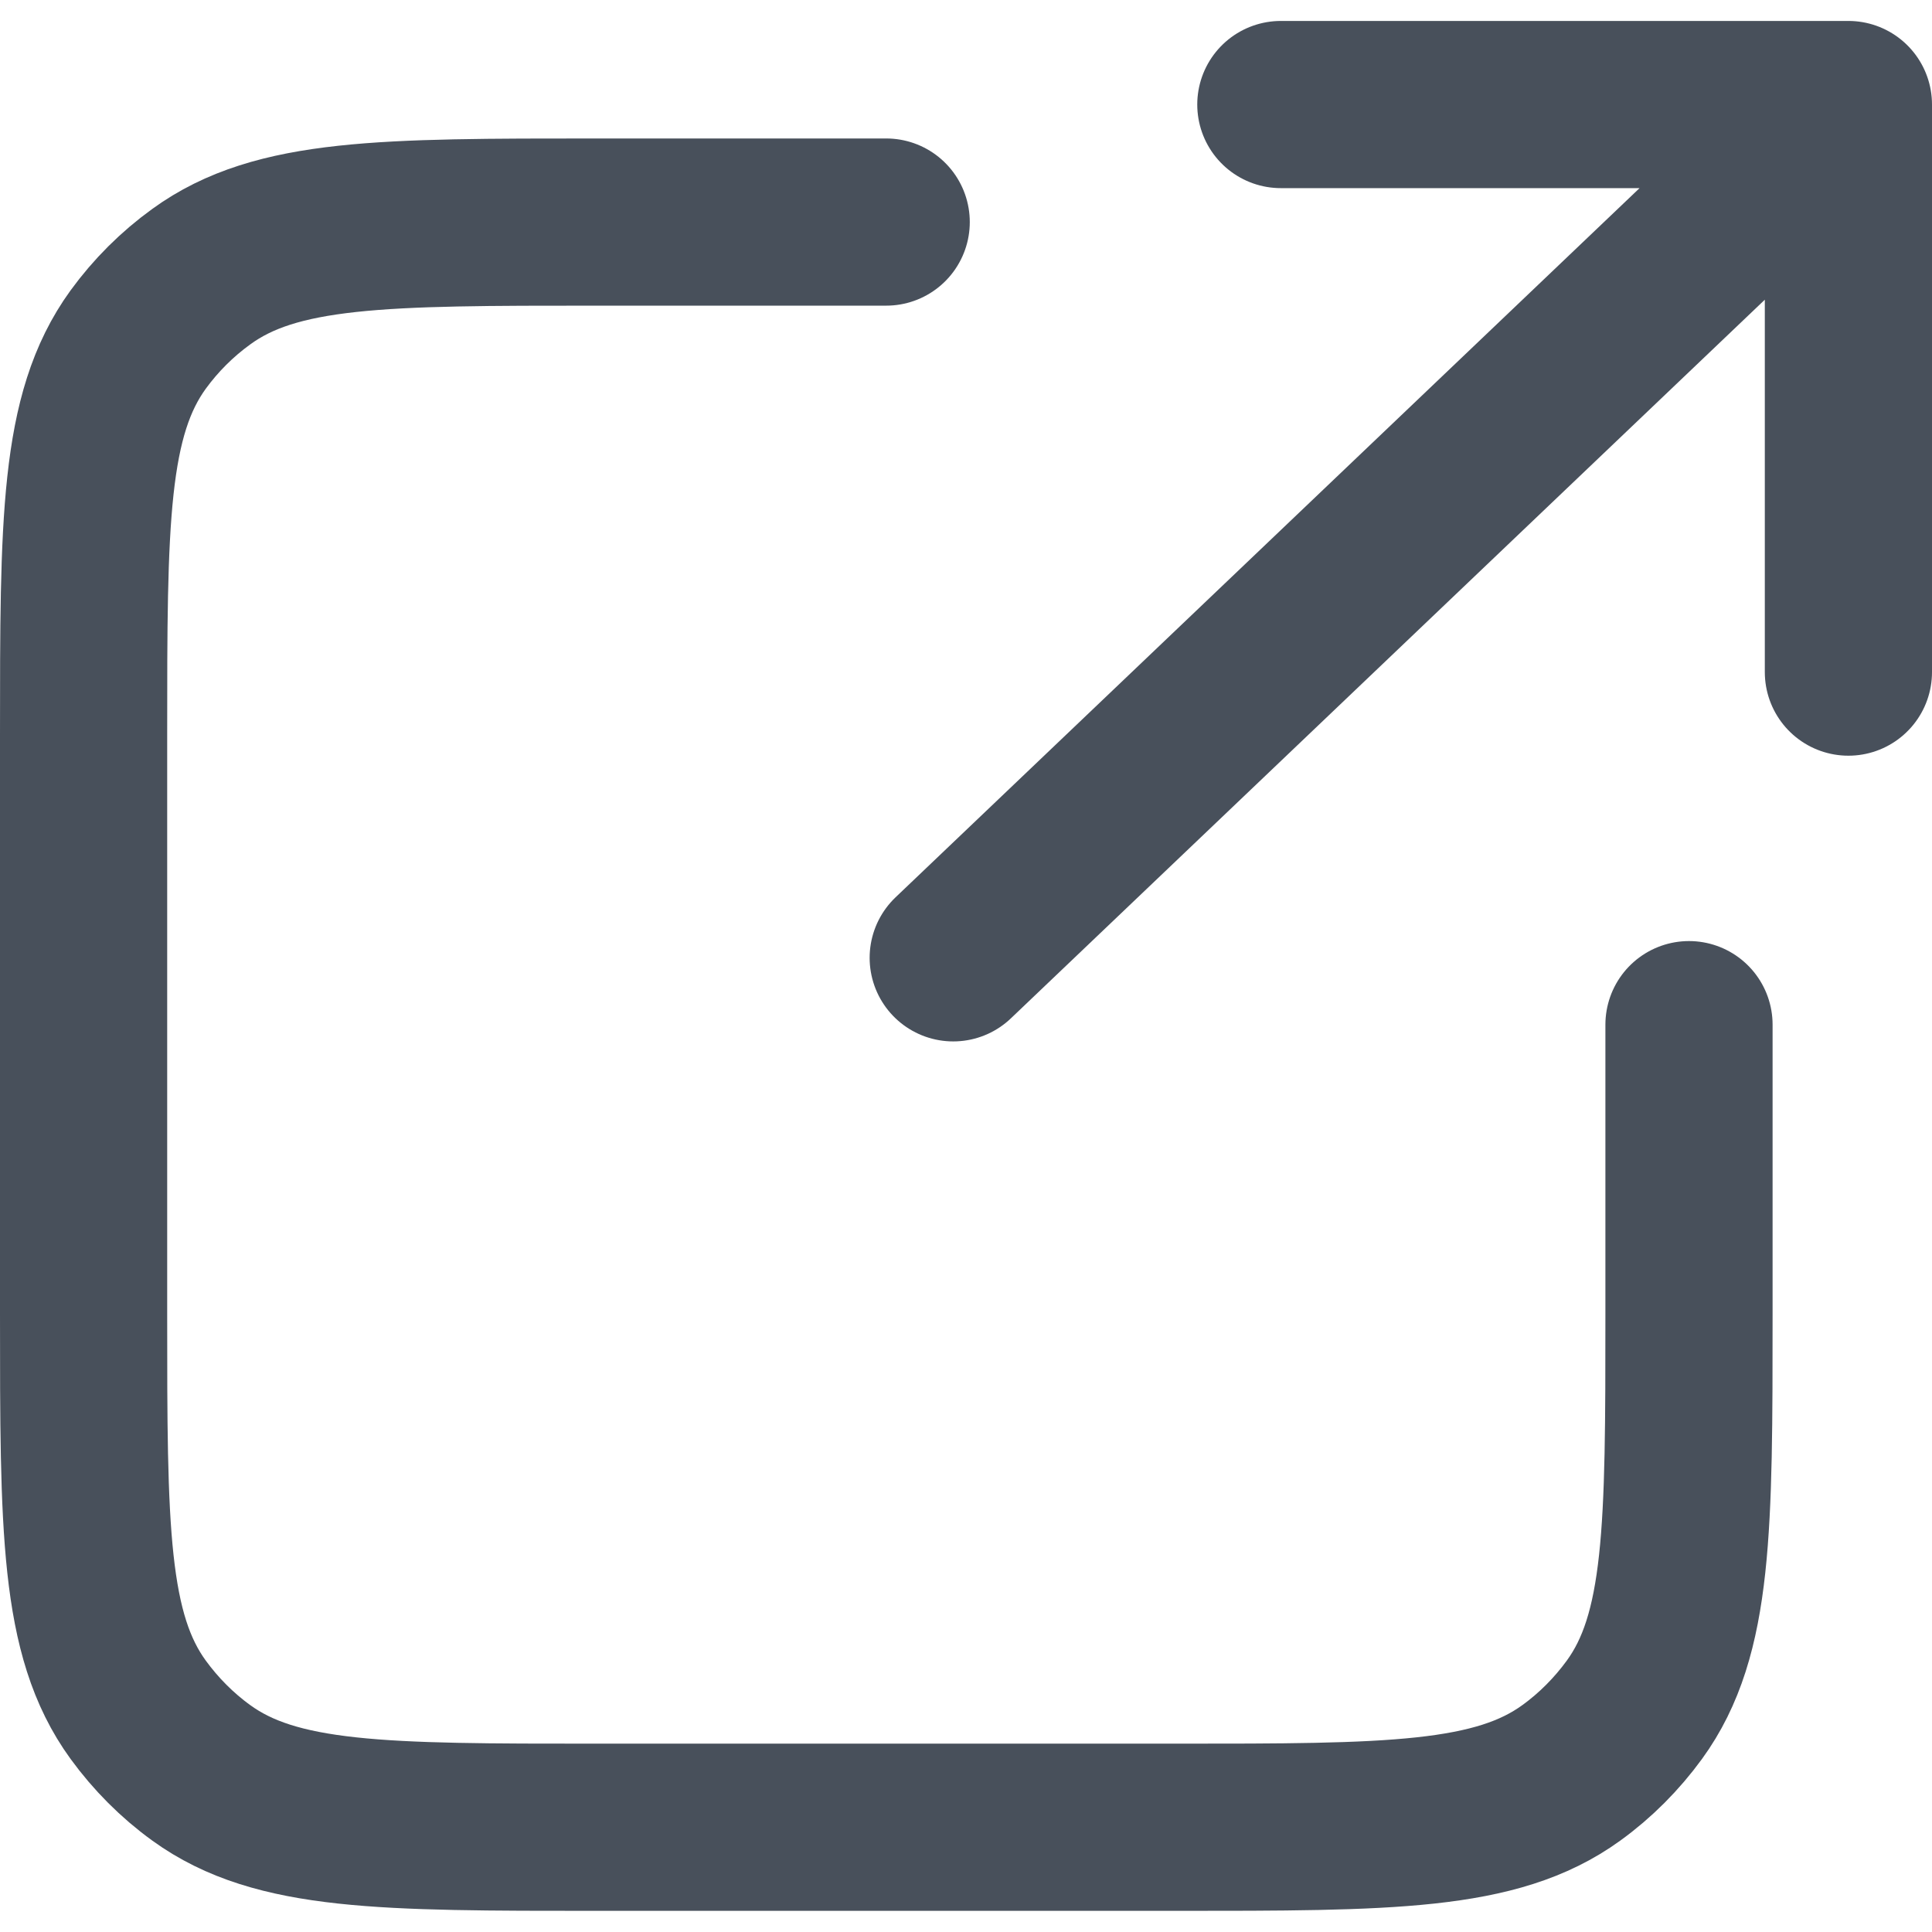
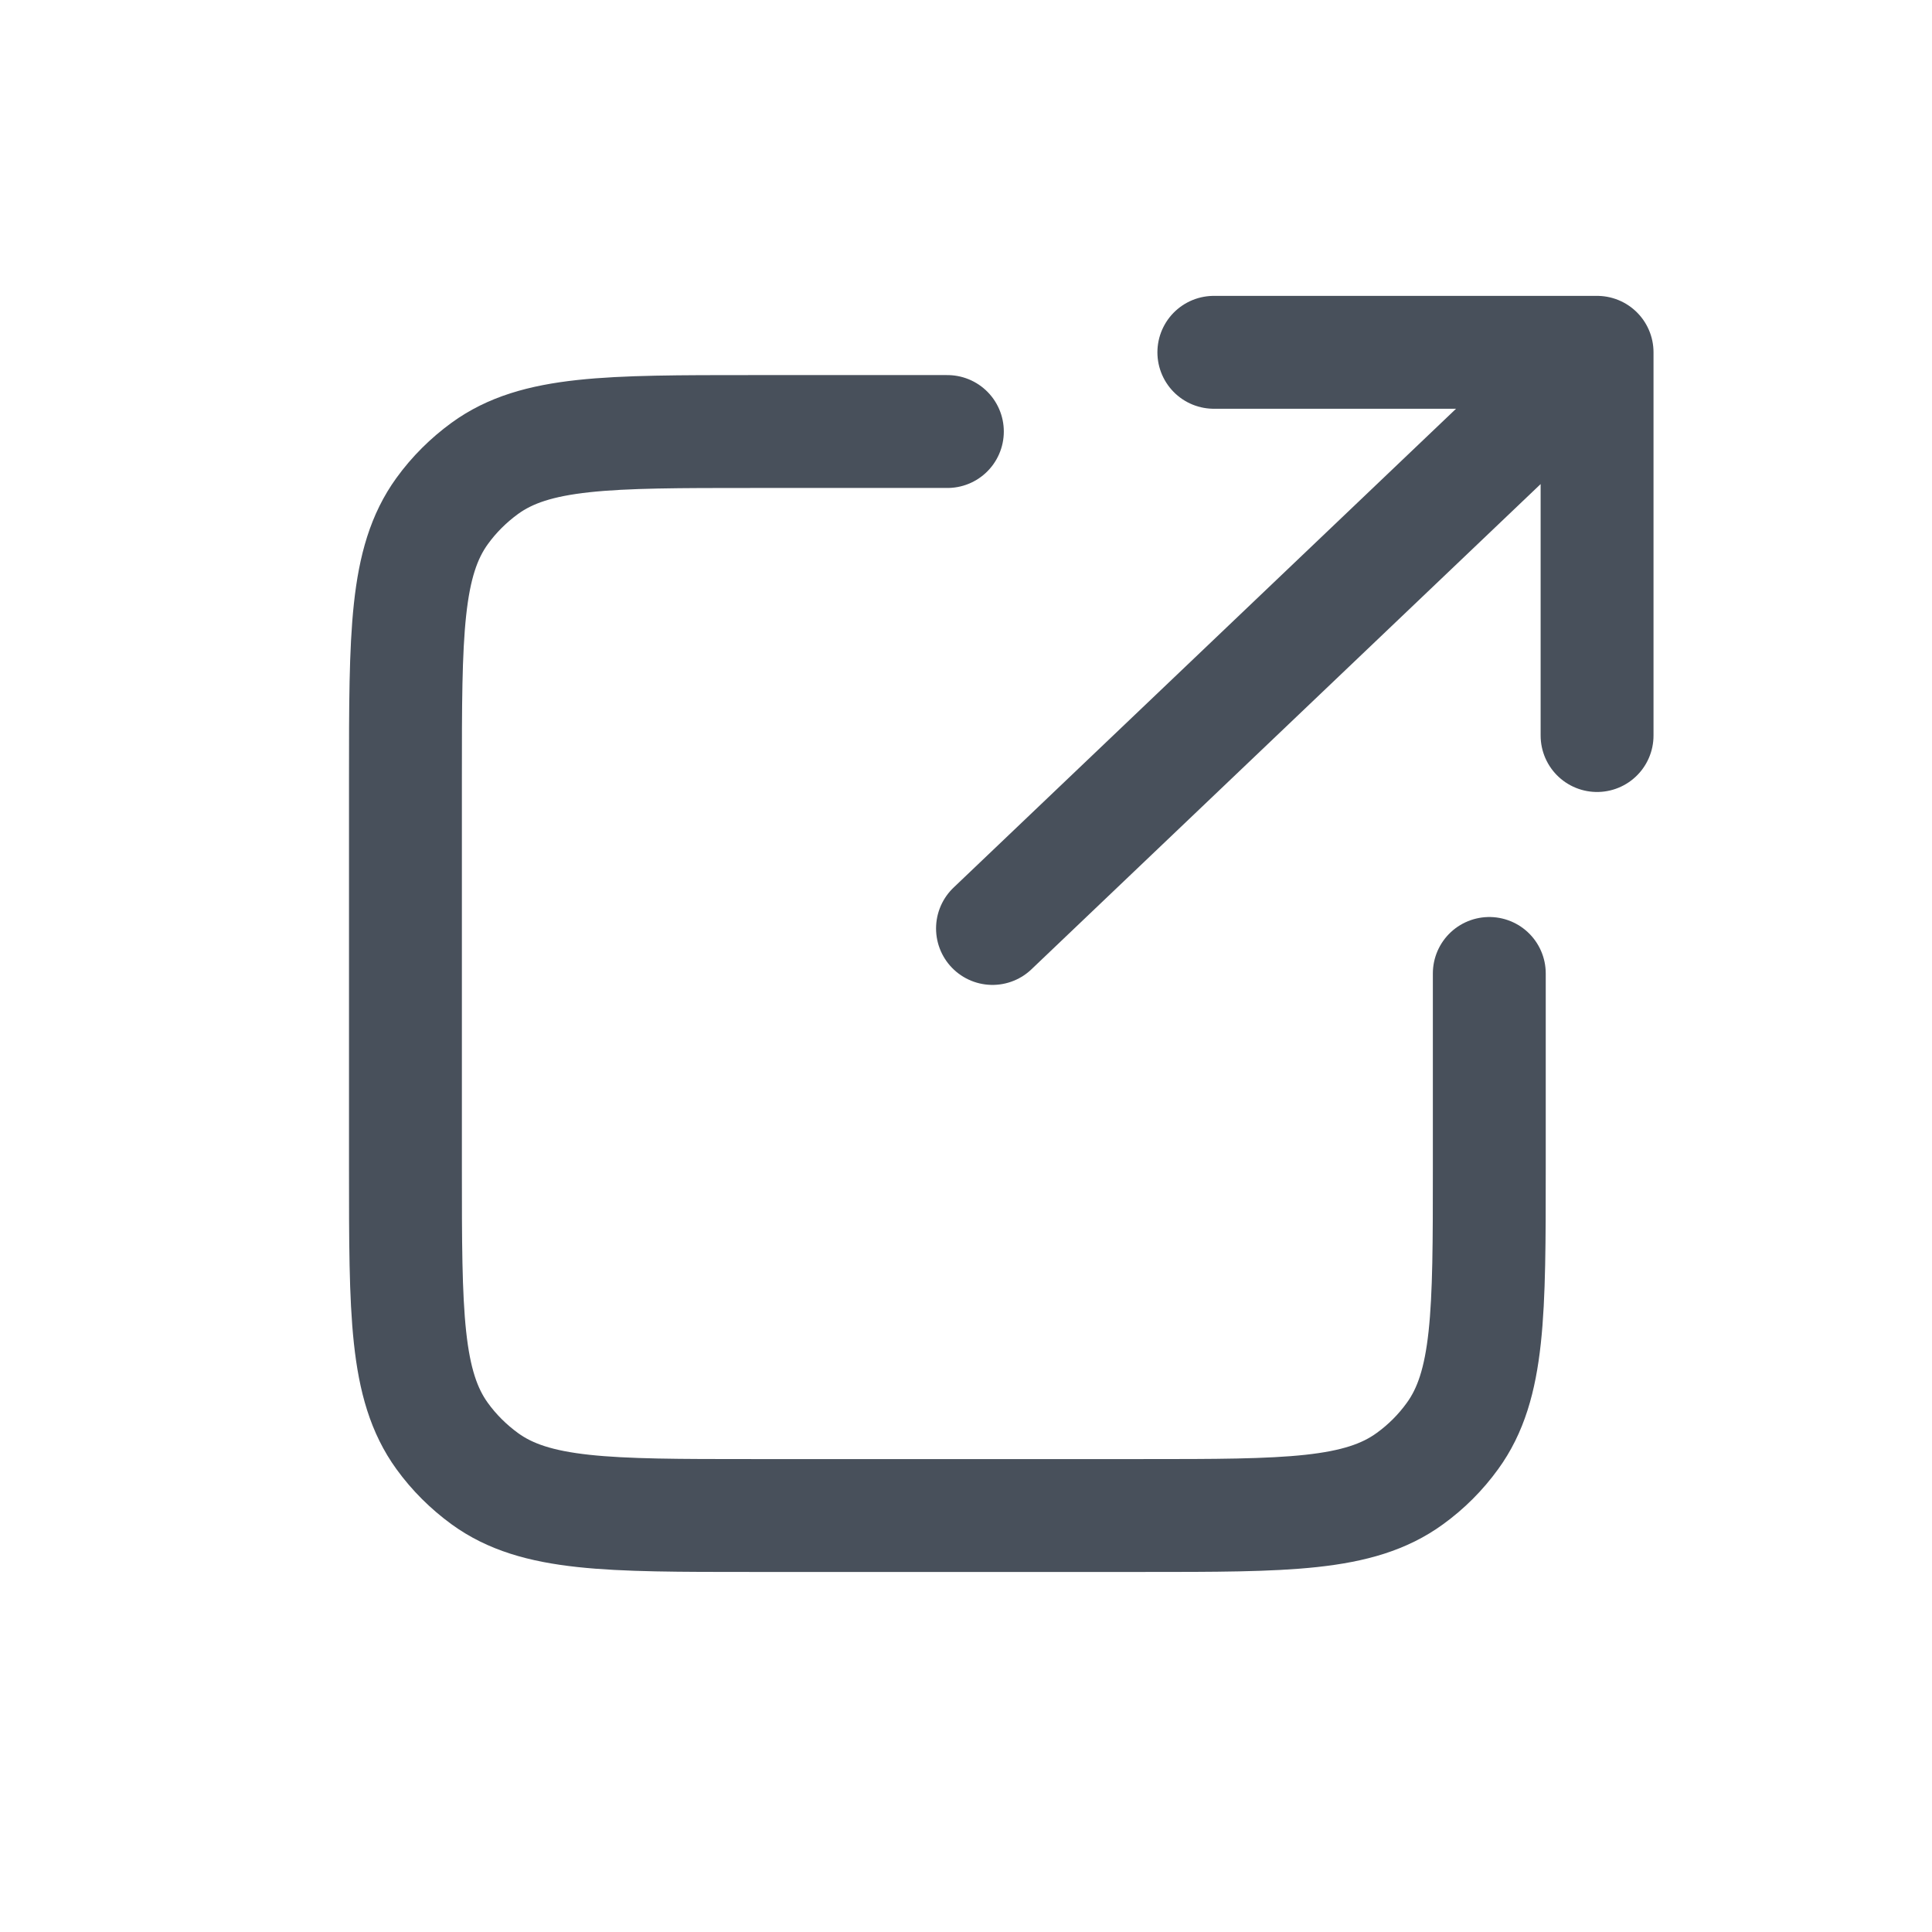
- <svg xmlns="http://www.w3.org/2000/svg" width="14" height="14" viewBox="0 0 9.453 9.248" fill="none">
-   <path d="M4.336 0.984L2.923 0.984C1.875 0.984 1.352 0.984 0.985 1.251C0.866 1.337 0.762 1.441 0.676 1.559C0.409 1.927 0.409 2.45 0.409 3.497V6.325C0.409 7.372 0.409 7.896 0.676 8.263C0.762 8.381 0.866 8.486 0.985 8.572C1.352 8.838 1.875 8.838 2.923 8.838H5.75C6.797 8.838 7.321 8.838 7.688 8.572C7.807 8.486 7.911 8.381 7.997 8.263C8.264 7.896 8.264 7.372 8.264 6.325V4.911" stroke="#48505B" stroke-width="0.818" stroke-linecap="round" />
-   <path d="M4.664 4.584L9.044 0.409M9.044 0.409L9.044 3.186M9.044 0.409L6.267 0.409" stroke="#48505B" stroke-width="0.818" stroke-linecap="round" stroke-linejoin="round" />
+ <svg xmlns="http://www.w3.org/2000/svg" width="14" height="14" viewBox="0 0 14 14" fill="none">
+   <path d="M6.865 3.127L5.451 3.127C4.404 3.127 3.88 3.127 3.513 3.394C3.395 3.48 3.29 3.584 3.204 3.703C2.938 4.07 2.938 4.593 2.938 5.641V8.468C2.938 9.515 2.938 10.039 3.204 10.406C3.29 10.525 3.395 10.629 3.513 10.715C3.88 10.982 4.404 10.982 5.451 10.982H8.279C9.326 10.982 9.849 10.982 10.216 10.715C10.335 10.629 10.439 10.525 10.525 10.406C10.792 10.039 10.792 9.515 10.792 8.468V7.054" stroke="#48505B" stroke-width="0.818" stroke-linecap="round" />
+   <path d="M7.192 6.728L11.573 2.553M11.573 2.553L11.573 5.33M11.573 2.553L8.796 2.553" stroke="#48505B" stroke-width="0.818" stroke-linecap="round" stroke-linejoin="round" />
</svg>
